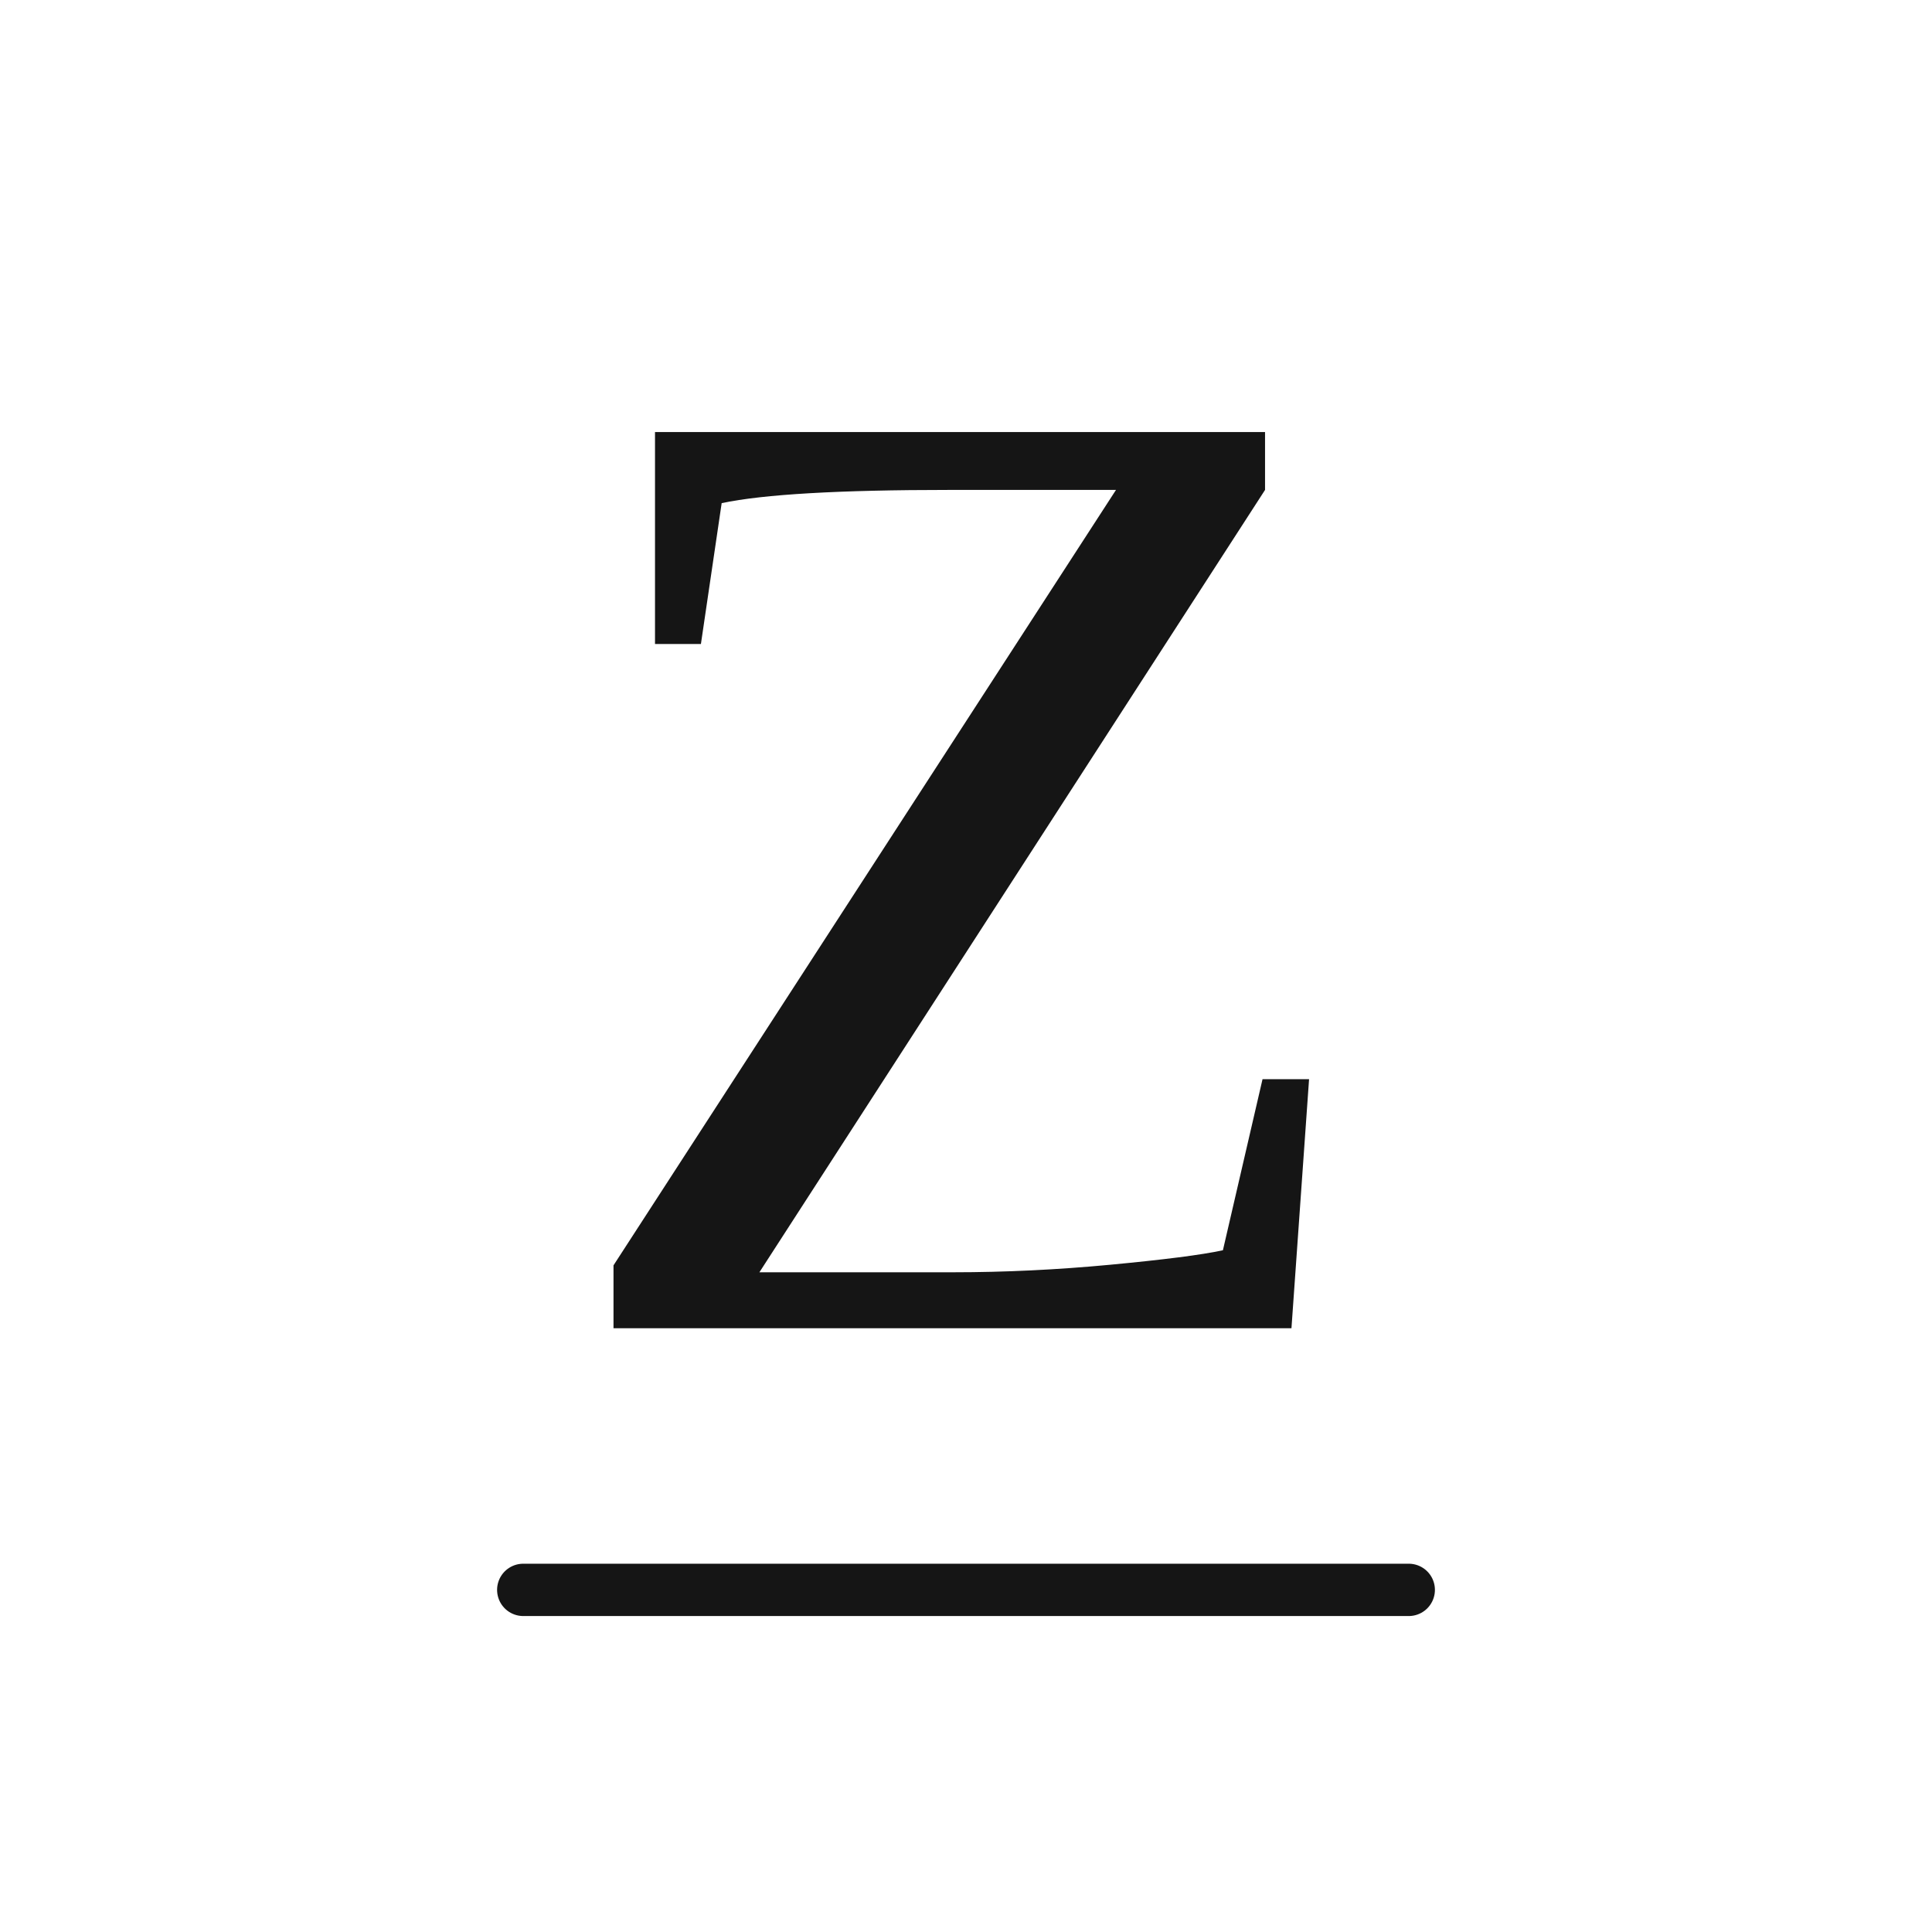
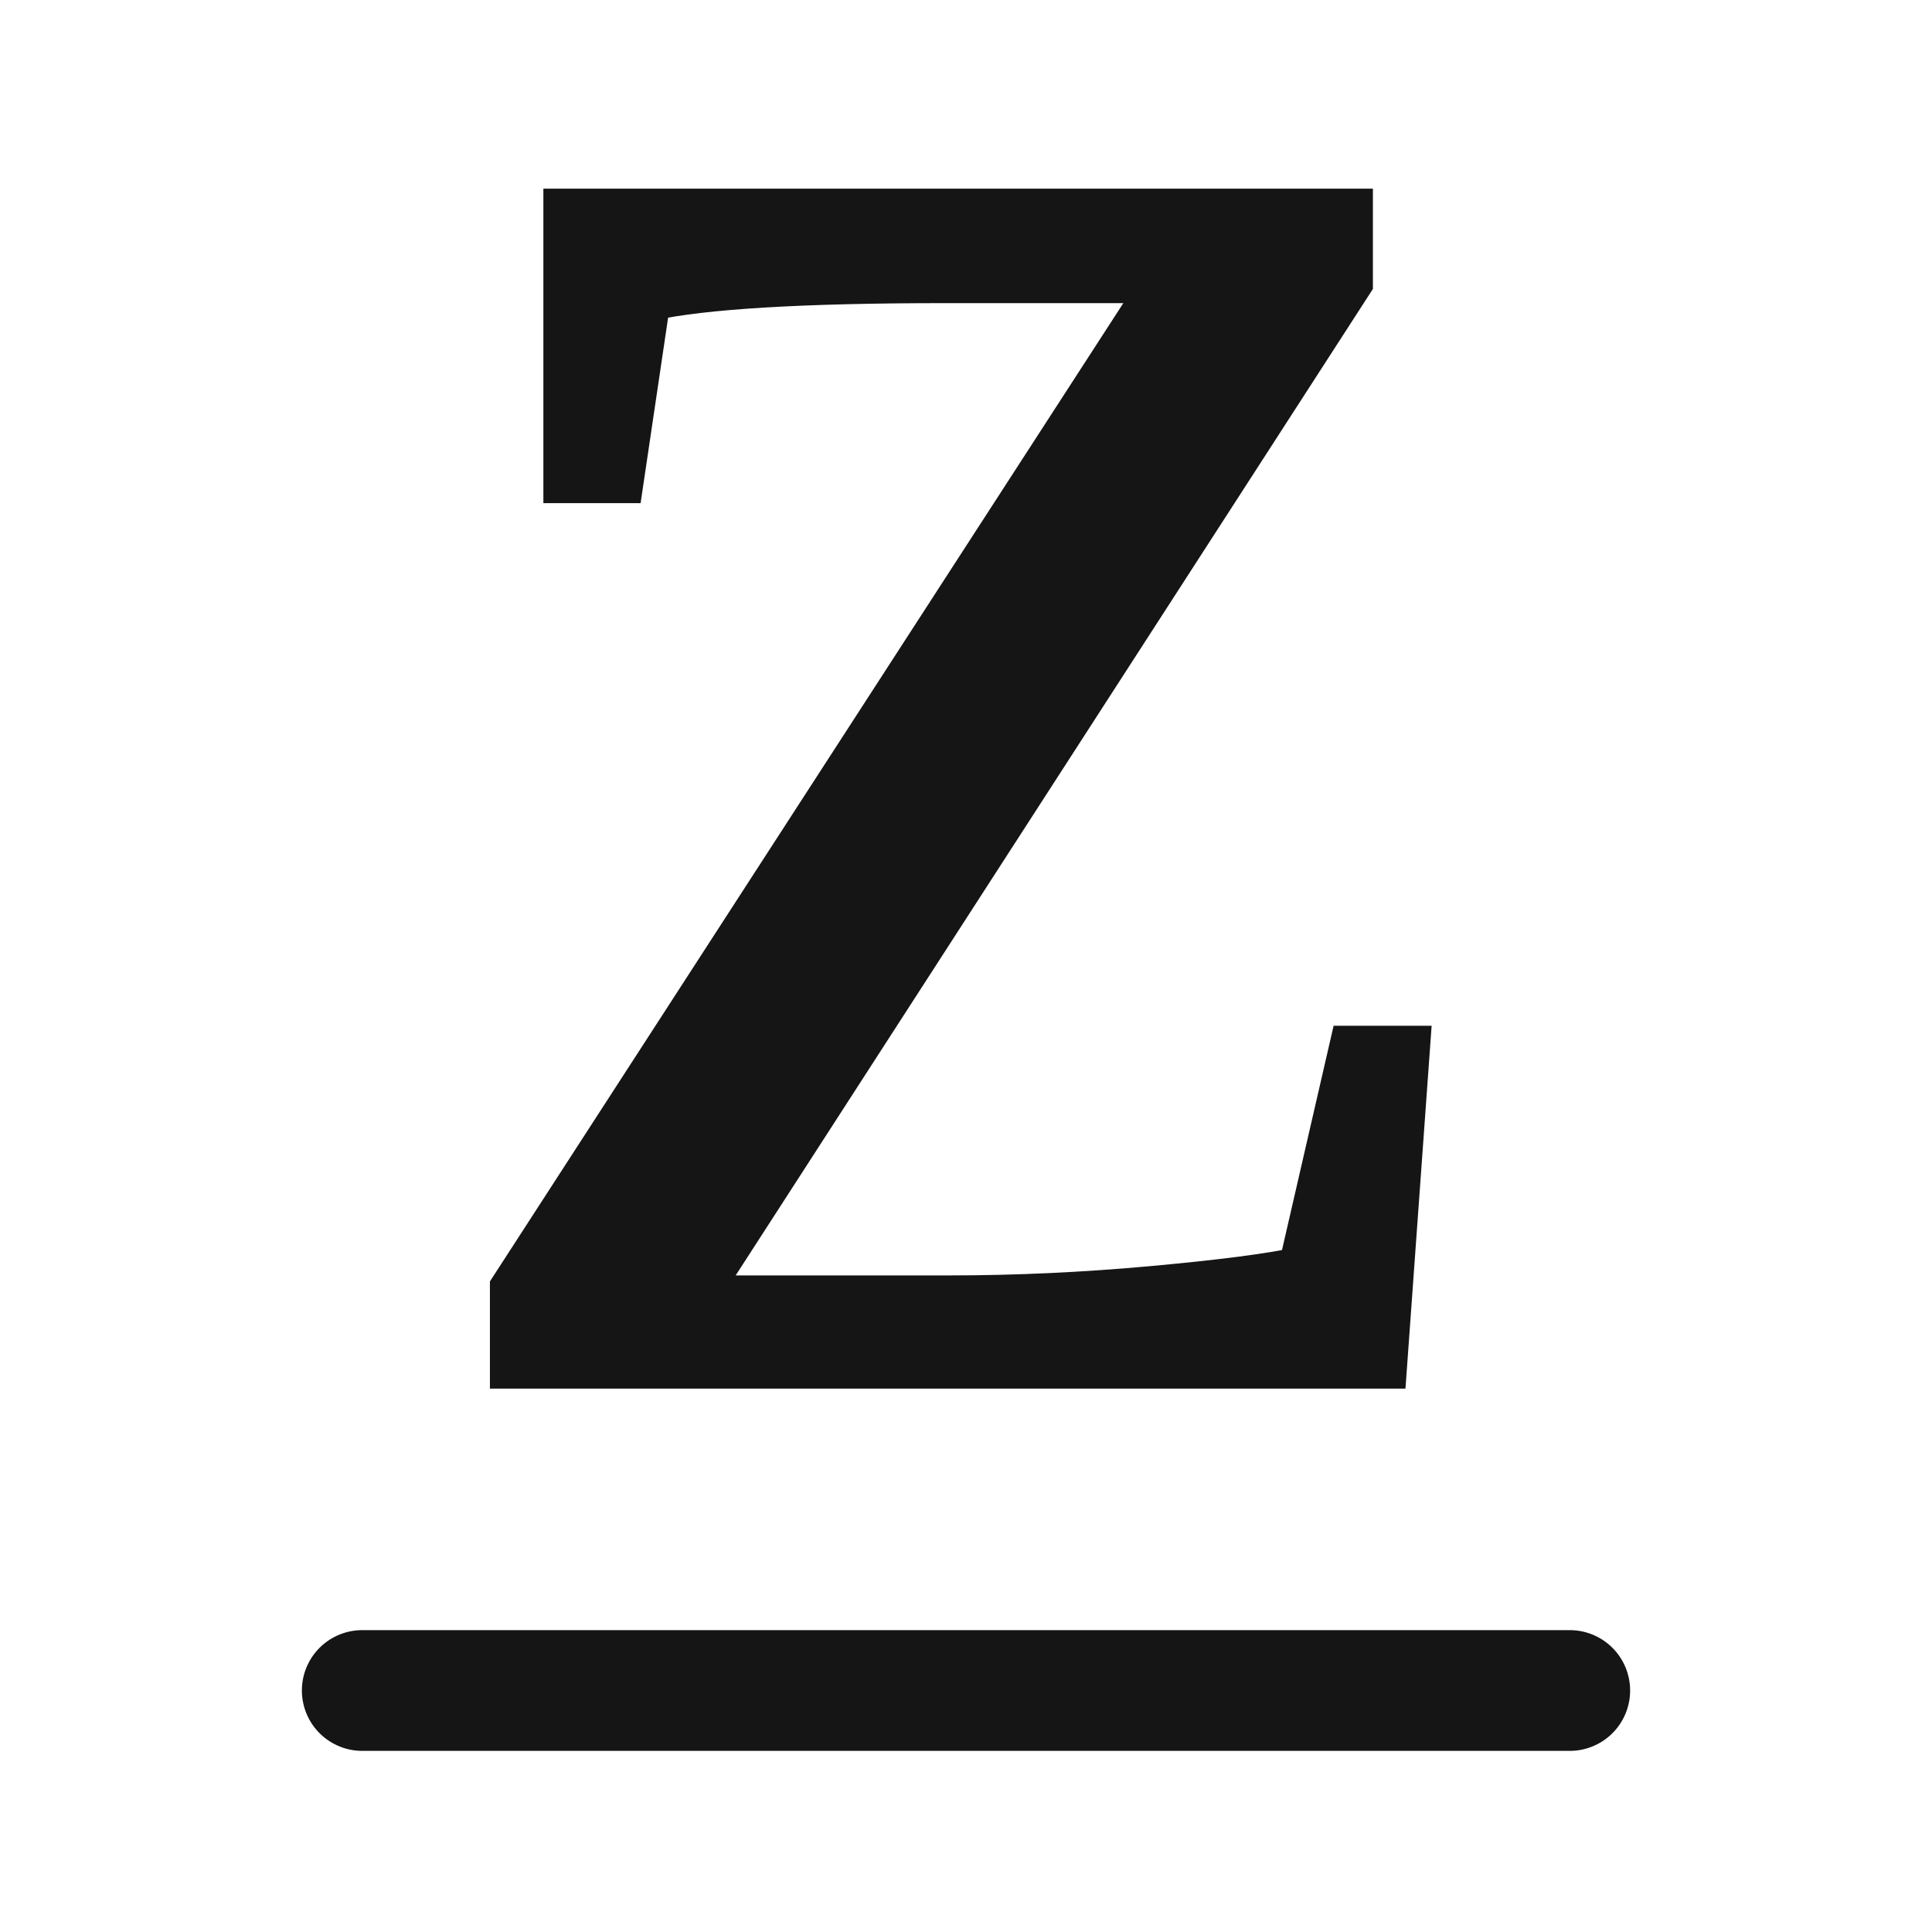
<svg xmlns="http://www.w3.org/2000/svg" viewBox="0 0 48 48" fill="none">
-   <text x="24" y="33" text-anchor="middle" font-family="Fraunces, Georgia, 'Times New Roman', serif" font-size="34" font-weight="300" fill="#151515">Z</text>
-   <path d="M13 39.5 H35" stroke="#151515" stroke-width="1.3" stroke-linecap="round" />
+   <style>
+     .ink { fill: #151515; stroke: #151515; }
+     @media (prefers-color-scheme: dark) {
+       .ink { fill: #f5f5f3; stroke: #f5f5f3; }
+     }
+   </style>
+   <text class="ink" x="24" y="34" text-anchor="middle" stroke="none" font-family="Fraunces, Georgia, 'Times New Roman', serif" font-size="44" font-weight="400">Z</text>
+   <path class="ink" d="M9 42 H39" fill="none" stroke-width="3" stroke-linecap="round" />
</svg>
